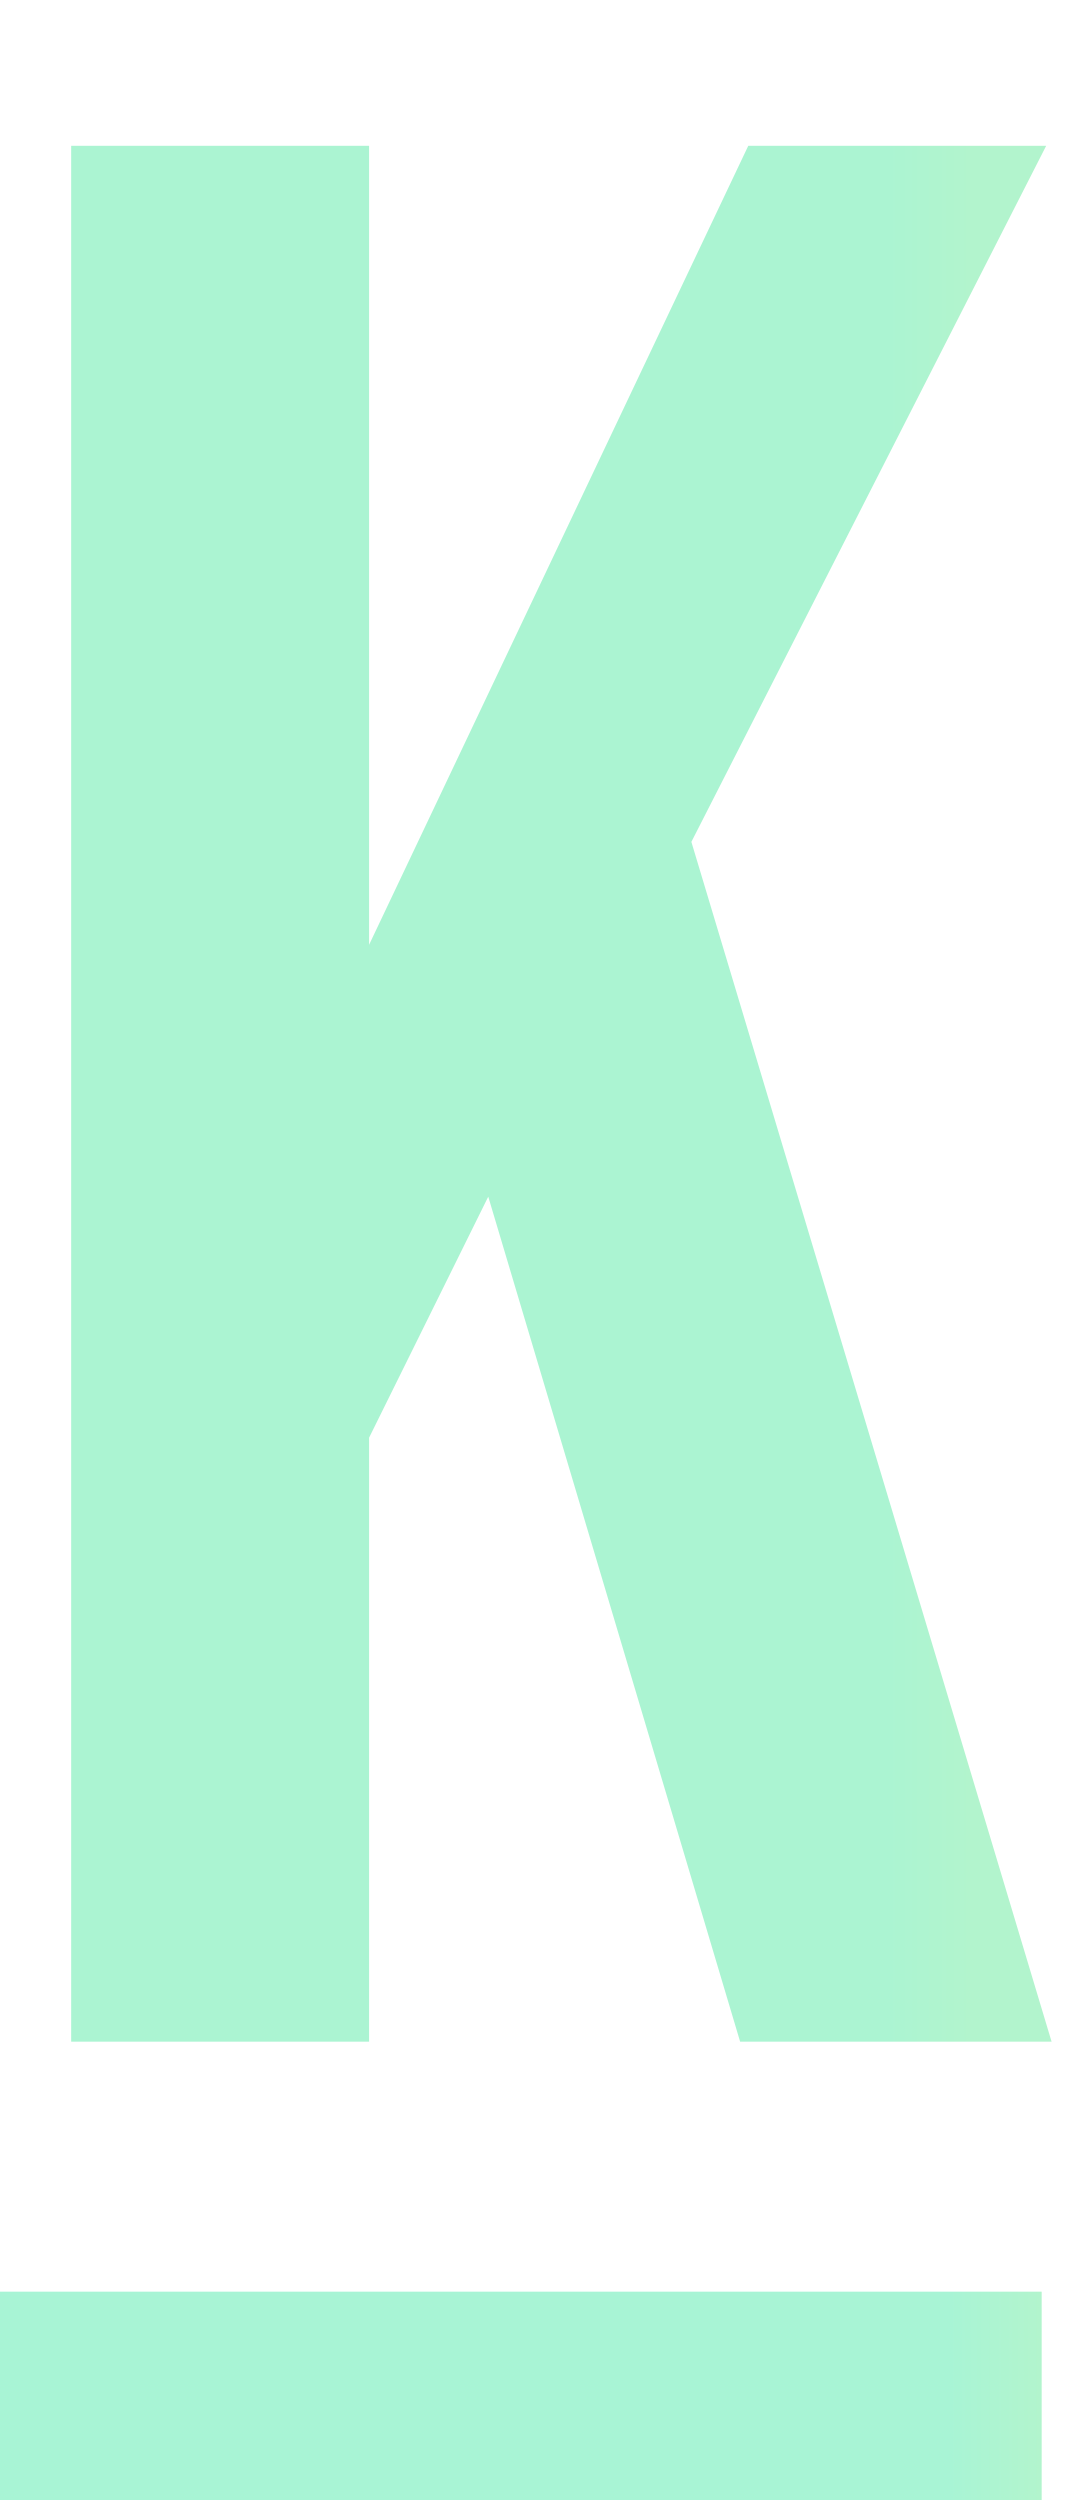
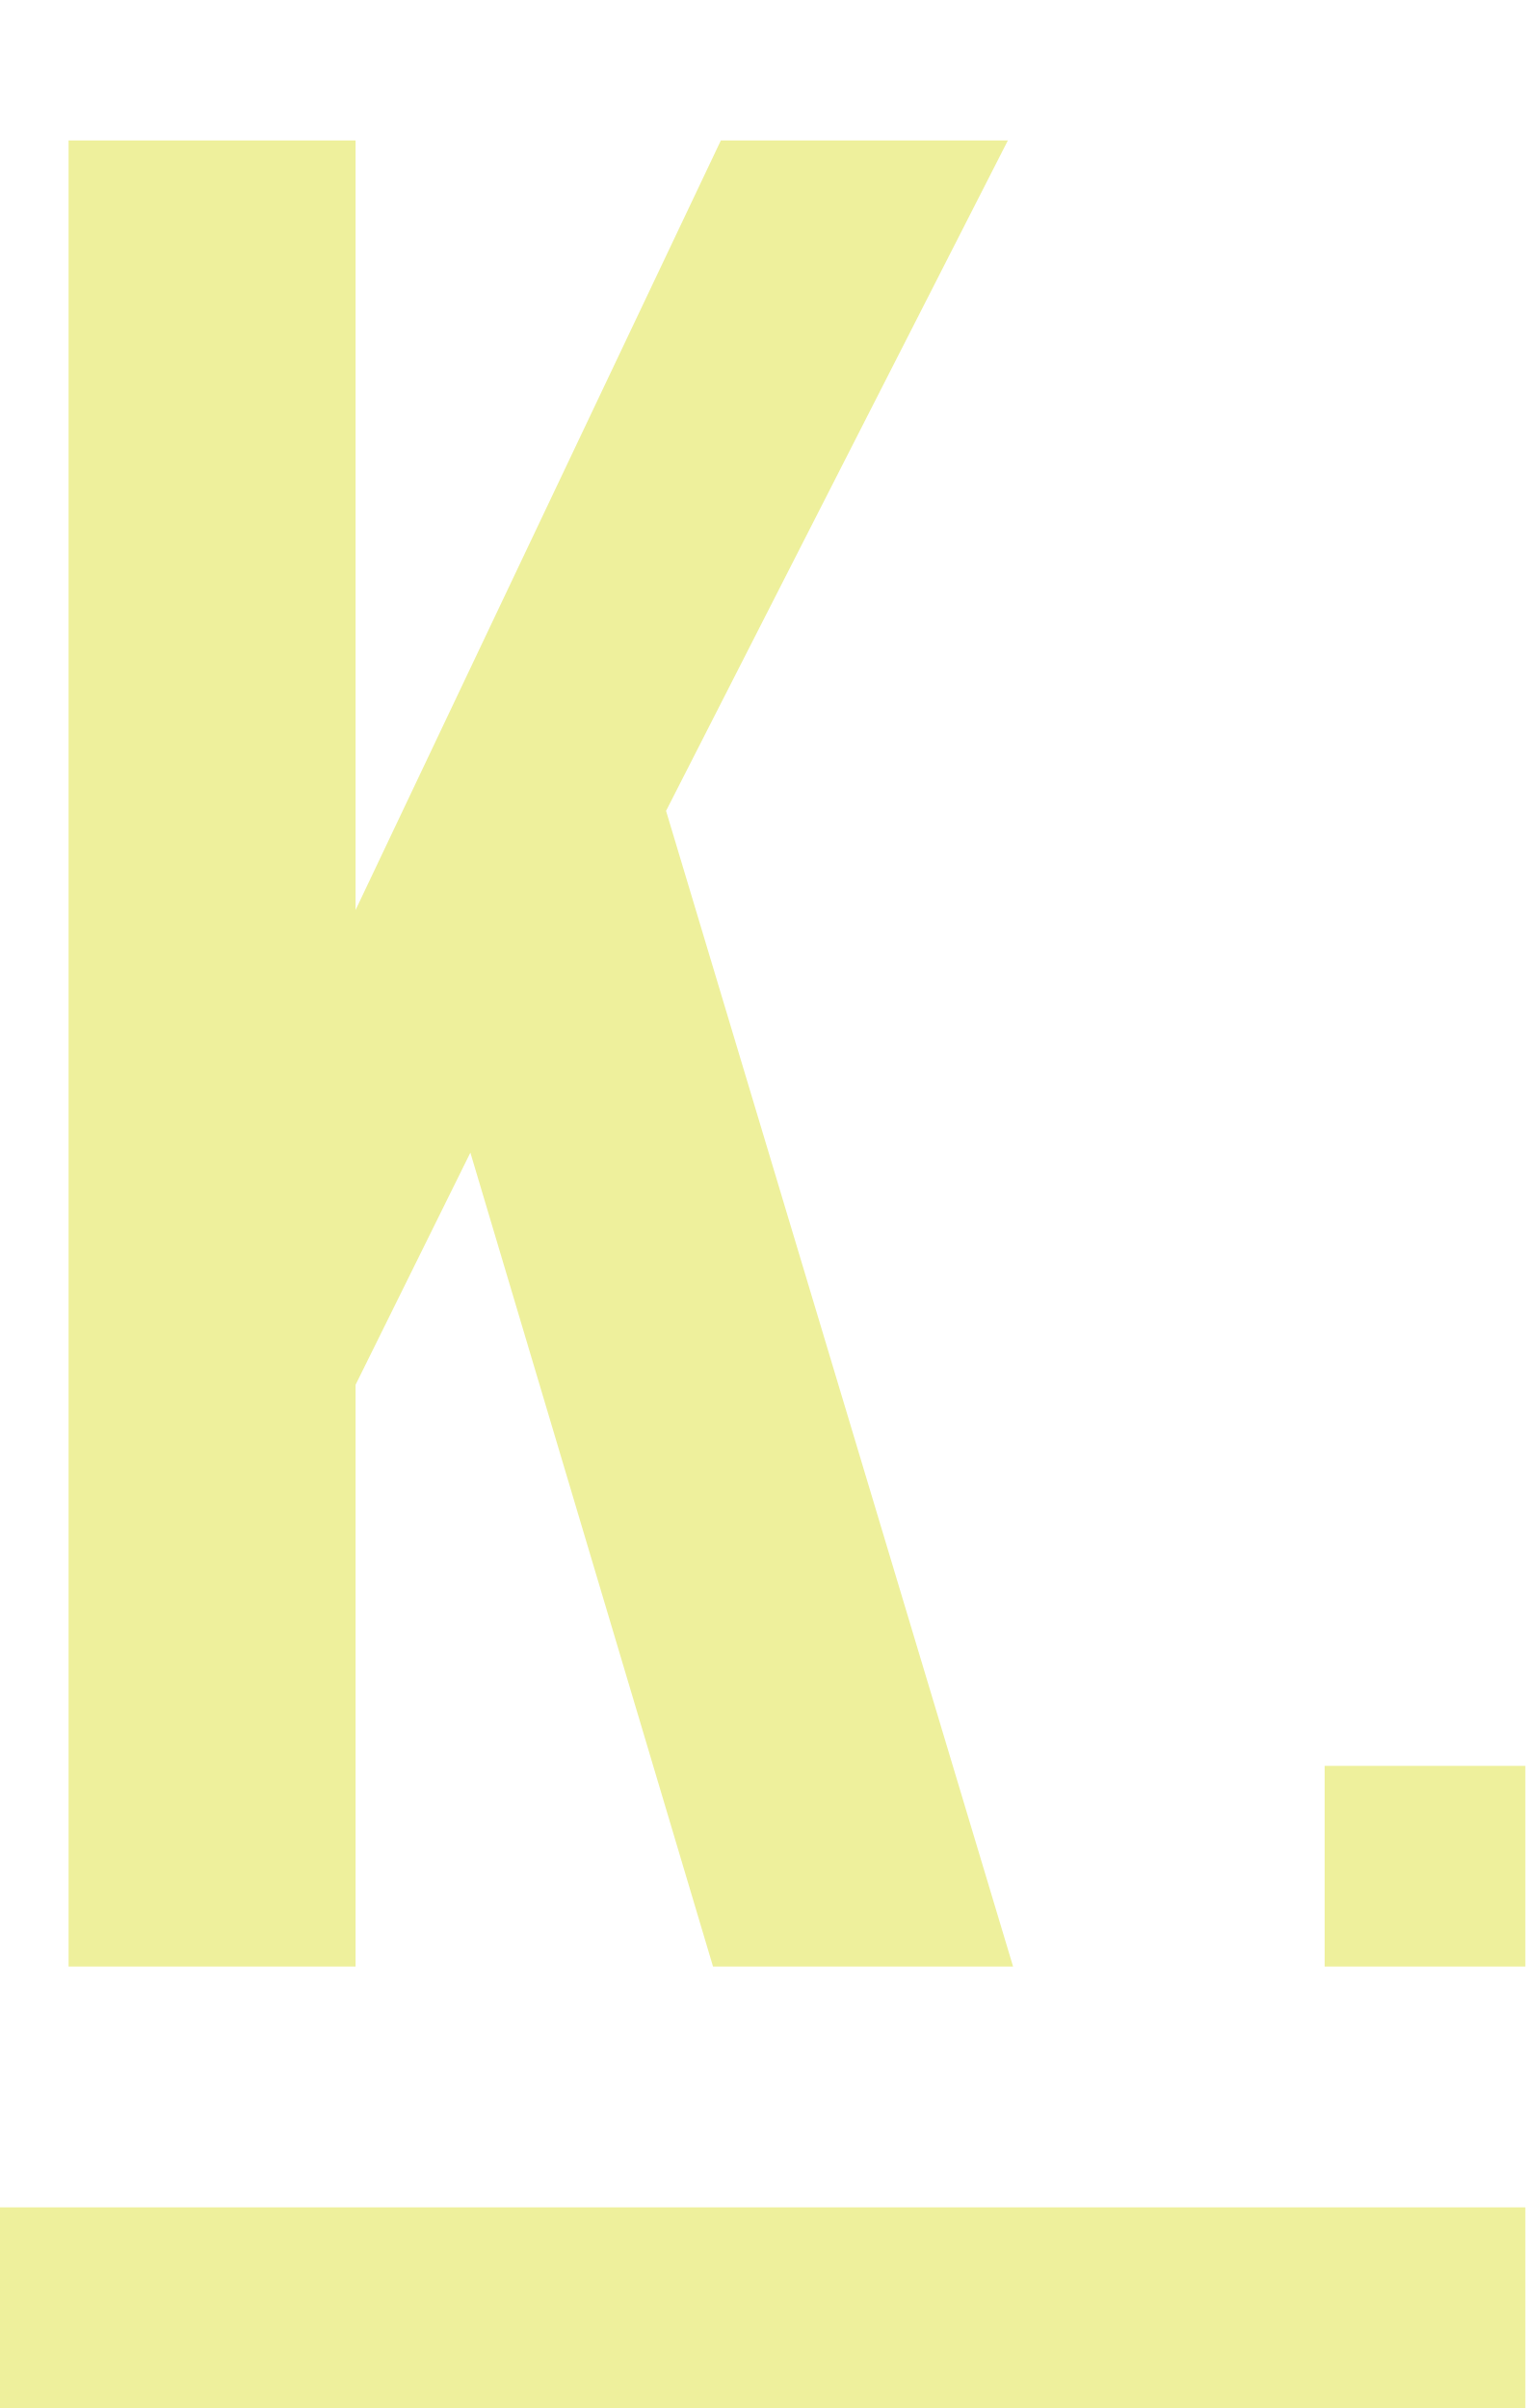
- <svg xmlns="http://www.w3.org/2000/svg" width="26" height="60" viewBox="0 0 26 60" fill="none">
-   <rect y="55" width="25" height="5" fill="url(#paint0_linear_1332_54)" />
-   <path d="M1.708 3.5H8.858V22.675L17.958 3.5H25.108L16.593 20.205L25.238 49H17.763L11.718 28.72L8.858 34.505V49H1.708V3.5Z" fill="url(#paint1_linear_1332_54)" />
-   <defs>
-     <linearGradient id="paint0_linear_1332_54" x1="0" y1="57.5" x2="25" y2="57.5" gradientUnits="userSpaceOnUse">
-       <stop stop-color="#A8F4D5" />
-       <stop offset="0.91" stop-color="#A8F4D5" />
-       <stop offset="1" stop-color="#B2F4CD" />
-     </linearGradient>
-     <linearGradient id="paint1_linear_1332_54" x1="1.667" y1="26" x2="23.333" y2="26" gradientUnits="userSpaceOnUse">
-       <stop stop-color="#ABF4D2" />
-       <stop offset="0.905" stop-color="#ABF4D2" />
-       <stop offset="1" stop-color="#B2F4CD" />
-     </linearGradient>
-   </defs>
+ <svg xmlns="http://www.w3.org/2000/svg" width="38" height="60" viewBox="0 0 38 60" fill="none">
+   <rect y="55" width="38" height="5" fill="#EEF09C" />
+   <path d="M33 44H38V49H33V44Z" fill="#EEF09C" />
+   <path d="M1.708 3.5H8.858V22.675L17.958 3.5H25.108L16.593 20.205L25.238 49H17.763L11.718 28.72L8.858 34.505V49H1.708V3.5Z" fill="#EEF09C" />
</svg>
